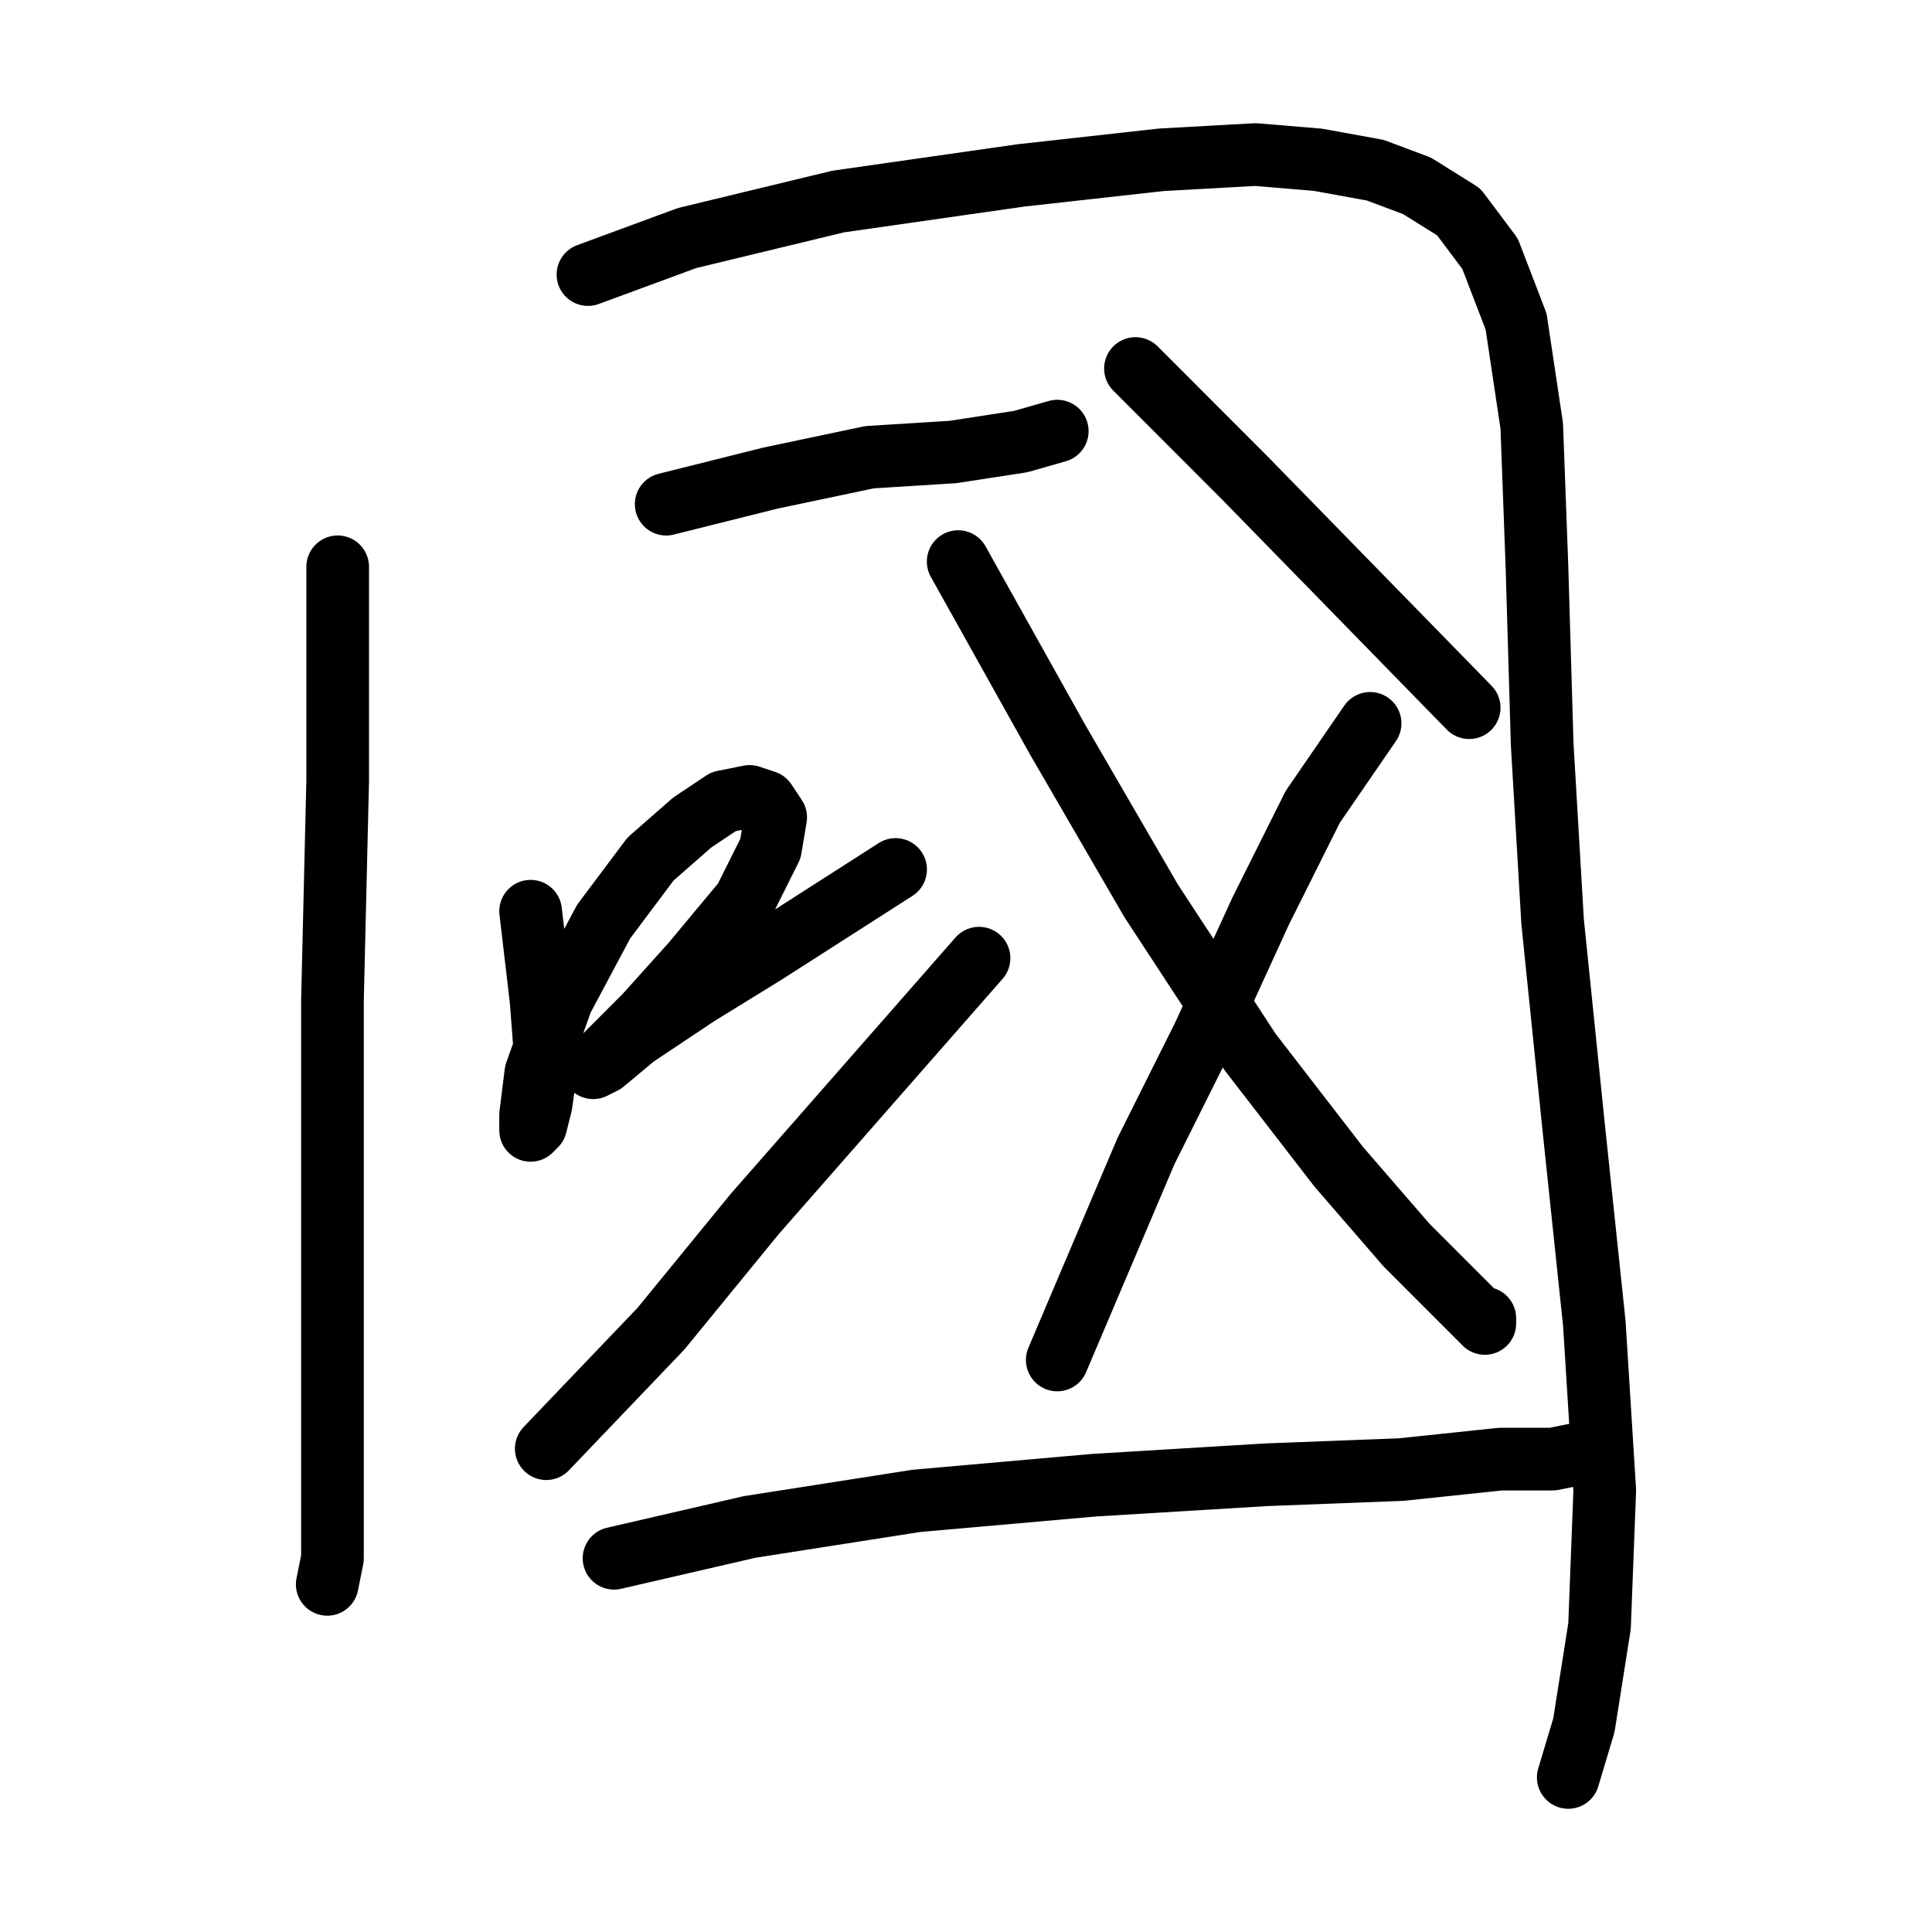
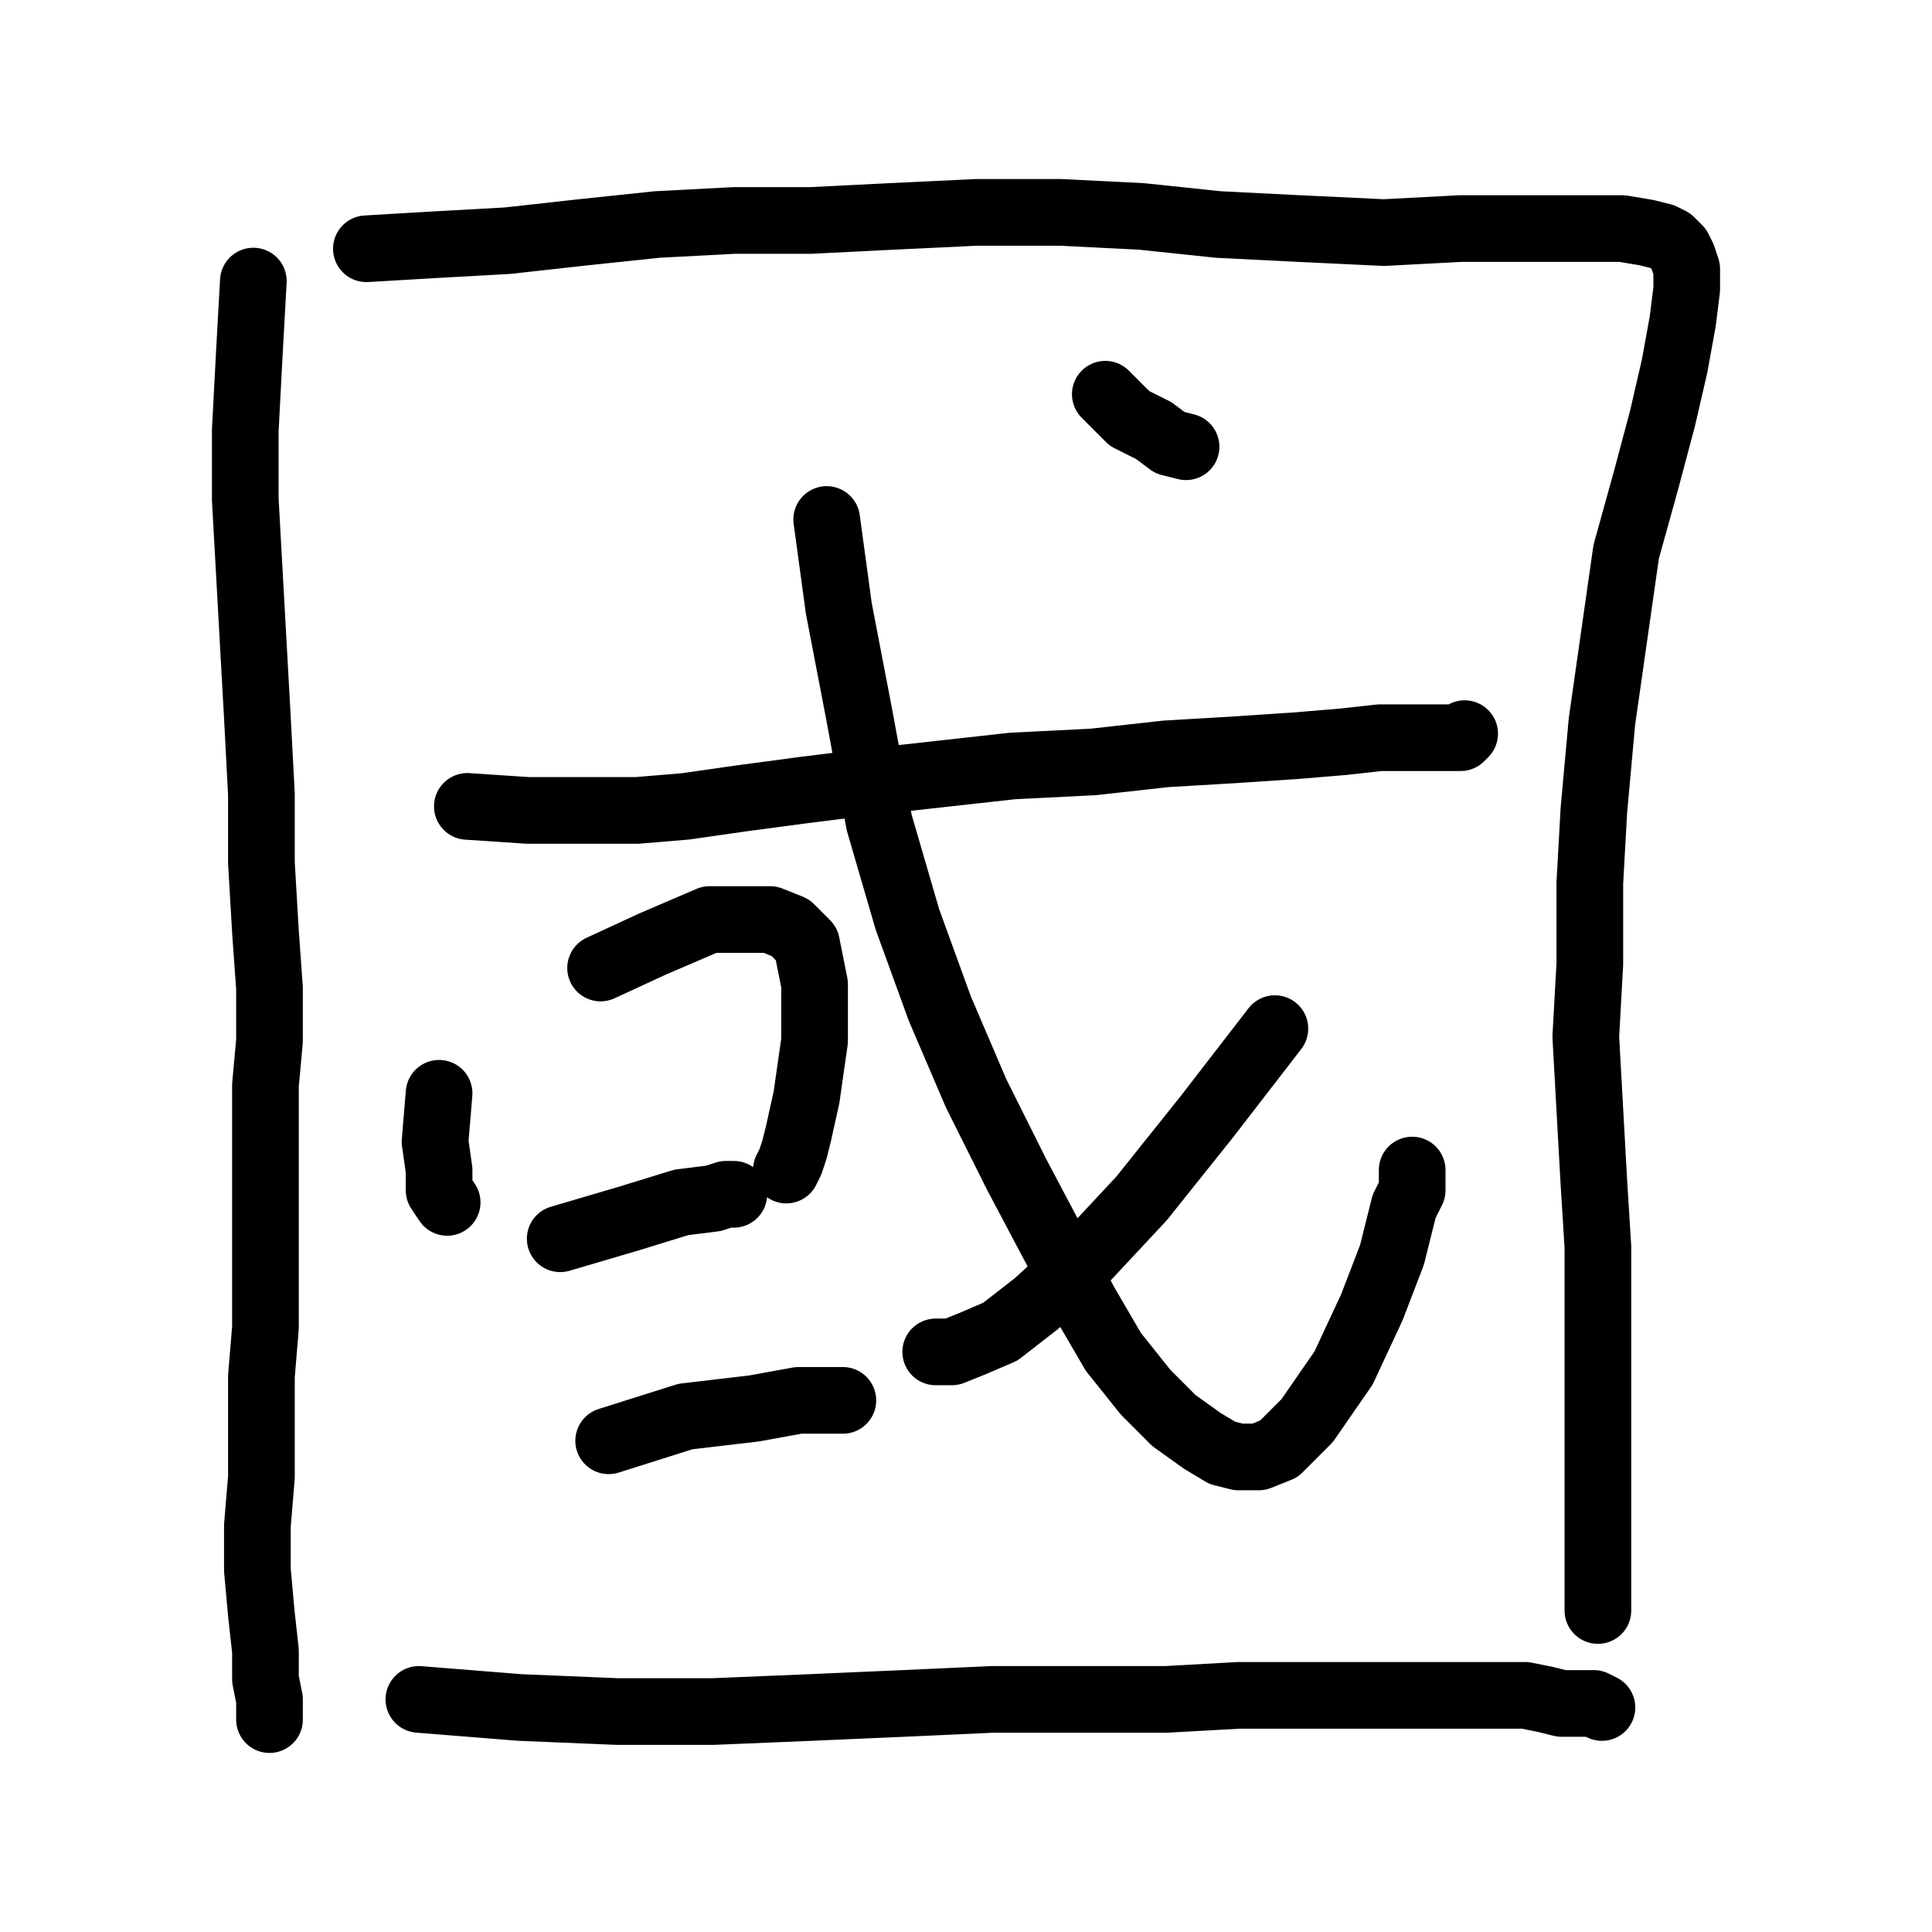
<svg xmlns="http://www.w3.org/2000/svg" viewBox="0 0 300 300" width="300" height="300">
-   <path d="M 52.435 88.013 L 52.435 88.013 L 52.435 121.235 L 51.625 155.267 L 51.625 186.058 L 51.625 211.987 L 51.625 229.814 L 51.625 241.968 L 50.815 246.019 M 91.299 42.637 L 91.299 42.637 L 106.683 36.965 L 130.163 31.293 L 158.502 27.241 L 180.363 24.81 L 194.937 24 L 204.653 24.81 L 213.559 26.431 L 220.037 28.862 L 226.514 32.913 L 231.372 39.395 L 235.42 49.929 L 237.849 66.135 L 238.659 88.013 L 239.469 115.563 L 241.088 143.113 L 244.327 174.714 L 247.565 205.505 L 249.185 231.434 L 248.375 252.502 L 245.946 267.897 L 243.517 276.0 M 103.444 78.289 L 103.444 78.289 L 119.637 74.238 L 135.021 70.997 L 147.976 70.186 L 158.502 68.566 L 164.169 66.945 M 82.392 141.492 L 82.392 141.492 L 84.012 155.267 L 84.821 165.801 L 84.012 171.473 L 83.202 174.714 L 82.392 175.524 L 82.392 173.093 L 83.202 166.611 L 87.25 155.267 L 93.728 143.113 L 101.015 133.389 L 107.492 127.717 L 112.35 124.476 L 116.399 123.666 L 118.828 124.476 L 120.447 126.907 L 119.637 131.768 L 115.589 139.871 L 107.492 149.595 L 100.205 157.698 L 95.347 162.56 L 92.918 164.99 L 92.109 165.801 L 93.728 164.99 L 98.586 160.939 L 108.302 154.457 L 118.828 147.974 L 139.069 135.01 M 84.821 224.952 L 84.821 224.952 L 102.634 206.315 L 117.208 188.489 L 152.024 148.785 M 148.785 87.203 L 148.785 87.203 L 164.169 114.752 L 178.743 139.871 L 194.127 163.37 L 207.892 181.196 L 218.417 193.35 L 225.704 200.643 L 228.943 203.884 L 230.562 205.505 L 230.562 204.695 M 176.314 57.222 L 176.314 57.222 L 193.317 74.238 L 228.133 109.891 M 212.75 112.322 L 212.75 112.322 L 203.843 125.286 L 195.746 141.492 L 186.84 160.939 L 177.934 178.765 L 164.169 211.177 M 95.347 241.968 L 95.347 241.968 L 116.399 237.106 L 142.308 233.055 L 169.837 230.624 L 196.556 229.003 L 217.608 228.193 L 232.991 226.572 L 241.088 226.572 L 245.136 225.762 " stroke="black" stroke-width="9.73" fill="none" stroke-linecap="round" stroke-linejoin="round" />
+   <path d="M 39.339 43.647 L 39.339 43.647 L 38.712 54.941 L 38.085 66.863 L 38.085 77.529 L 38.712 88.823 L 39.339 100.118 L 39.966 111.412 L 40.593 123.333 L 40.593 134 L 41.22 144.667 L 41.847 153.451 L 41.847 161.608 L 41.22 168.51 L 41.22 174.784 L 41.22 180.431 L 41.22 186.706 L 41.22 192.981 L 41.22 199.882 L 41.22 206.157 L 40.593 213.686 L 40.593 221.216 L 40.593 229.373 L 39.966 236.902 L 39.966 243.804 L 40.593 250.706 L 41.22 256.353 L 41.22 260.745 L 41.847 263.883 L 41.847 265.765 L 41.847 267.02 M 56.894 38.627 L 56.894 38.627 L 67.553 38 L 78.838 37.372 L 90.124 36.117 L 102.036 34.862 L 113.949 34.235 L 125.862 34.235 L 138.401 33.608 L 151.567 32.98 L 164.734 32.98 L 177.273 33.608 L 189.186 34.862 L 201.725 35.49 L 214.892 36.117 L 226.804 35.49 L 237.463 35.49 L 245.614 35.49 L 251.883 35.49 L 255.645 36.117 L 258.153 36.745 L 259.407 37.372 L 260.661 38.627 L 261.288 39.882 L 261.915 41.764 L 261.915 44.902 L 261.288 49.921 L 260.034 56.823 L 258.153 64.98 L 255.645 74.392 L 252.51 85.686 L 250.629 98.863 L 248.748 112.039 L 247.494 125.843 L 246.867 137.137 L 246.867 149.686 L 246.24 160.98 L 246.867 172.275 L 247.494 183.569 L 248.121 193.608 L 248.121 203.02 L 248.121 212.432 L 248.121 220.588 L 248.121 228.118 L 248.121 234.392 L 248.121 239.412 L 248.121 243.177 L 248.121 246.314 L 248.121 248.824 L 248.121 250.079 M 72.569 125.216 L 72.569 125.216 L 81.973 125.843 L 90.751 125.843 L 98.902 125.843 L 106.425 125.216 L 115.203 123.961 L 124.608 122.706 L 134.639 121.451 L 145.925 120.196 L 157.21 118.941 L 169.75 118.314 L 181.035 117.059 L 191.694 116.431 L 201.098 115.804 L 208.622 115.176 L 214.265 114.549 L 218.654 114.549 L 221.789 114.549 L 224.296 114.549 L 225.55 114.549 L 226.804 114.549 L 227.431 113.921 M 128.369 80.666 L 128.369 80.666 L 130.25 94.47 L 133.385 110.784 L 136.52 127.725 L 140.909 142.784 L 145.925 156.588 L 151.567 169.765 L 157.837 182.314 L 163.48 192.981 L 168.496 202.392 L 172.885 209.922 L 177.9 216.196 L 182.289 220.588 L 186.678 223.726 L 189.813 225.608 L 192.321 226.235 L 195.456 226.235 L 198.59 224.981 L 202.979 220.588 L 208.622 212.432 L 213.011 203.02 L 216.146 194.863 L 217.4 189.843 L 218.027 187.333 L 218.654 186.079 L 219.281 184.824 L 219.281 183.569 L 219.281 182.941 L 219.281 181.686 M 171.631 61.215 L 171.631 61.215 L 175.392 64.98 L 179.154 66.863 L 181.662 68.745 L 184.17 69.372 M 197.964 159.726 L 197.964 159.726 L 187.305 173.529 L 177.273 186.079 L 168.496 195.49 L 160.972 202.392 L 155.329 206.784 L 150.94 208.667 L 147.806 209.922 L 145.298 209.922 M 68.18 169.765 L 68.18 169.765 L 67.553 177.294 L 68.18 181.686 L 68.18 184.824 L 69.434 186.706 M 93.259 150.314 L 93.259 150.314 L 101.41 146.549 L 110.187 142.784 L 115.83 142.784 L 119.592 142.784 L 122.727 144.039 L 125.235 146.549 L 126.488 152.824 L 126.488 161.608 L 125.235 170.392 L 123.981 176.039 L 123.354 178.549 L 122.727 180.431 L 122.1 181.686 M 86.989 192.353 L 86.989 192.353 L 97.648 189.216 L 105.798 186.706 L 110.814 186.079 L 112.695 185.451 L 113.949 185.451 M 94.513 223.726 L 94.513 223.726 L 106.425 219.961 L 117.084 218.706 L 123.981 217.451 L 127.742 217.451 L 129.623 217.451 L 130.877 217.451 M 65.045 263.883 L 65.045 263.883 L 80.719 265.138 L 95.767 265.765 L 110.814 265.765 L 125.862 265.138 L 140.282 264.51 L 154.075 263.883 L 168.496 263.883 L 181.035 263.883 L 192.321 263.255 L 202.979 263.255 L 211.757 263.255 L 219.908 263.255 L 226.804 263.255 L 232.447 263.255 L 236.836 263.255 L 239.971 263.883 L 242.479 264.51 L 244.36 264.51 L 246.24 264.51 L 247.494 264.51 L 248.748 265.138 " stroke="black" stroke-width="10.353" fill="none" stroke-linecap="round" stroke-linejoin="round" />
</svg>
